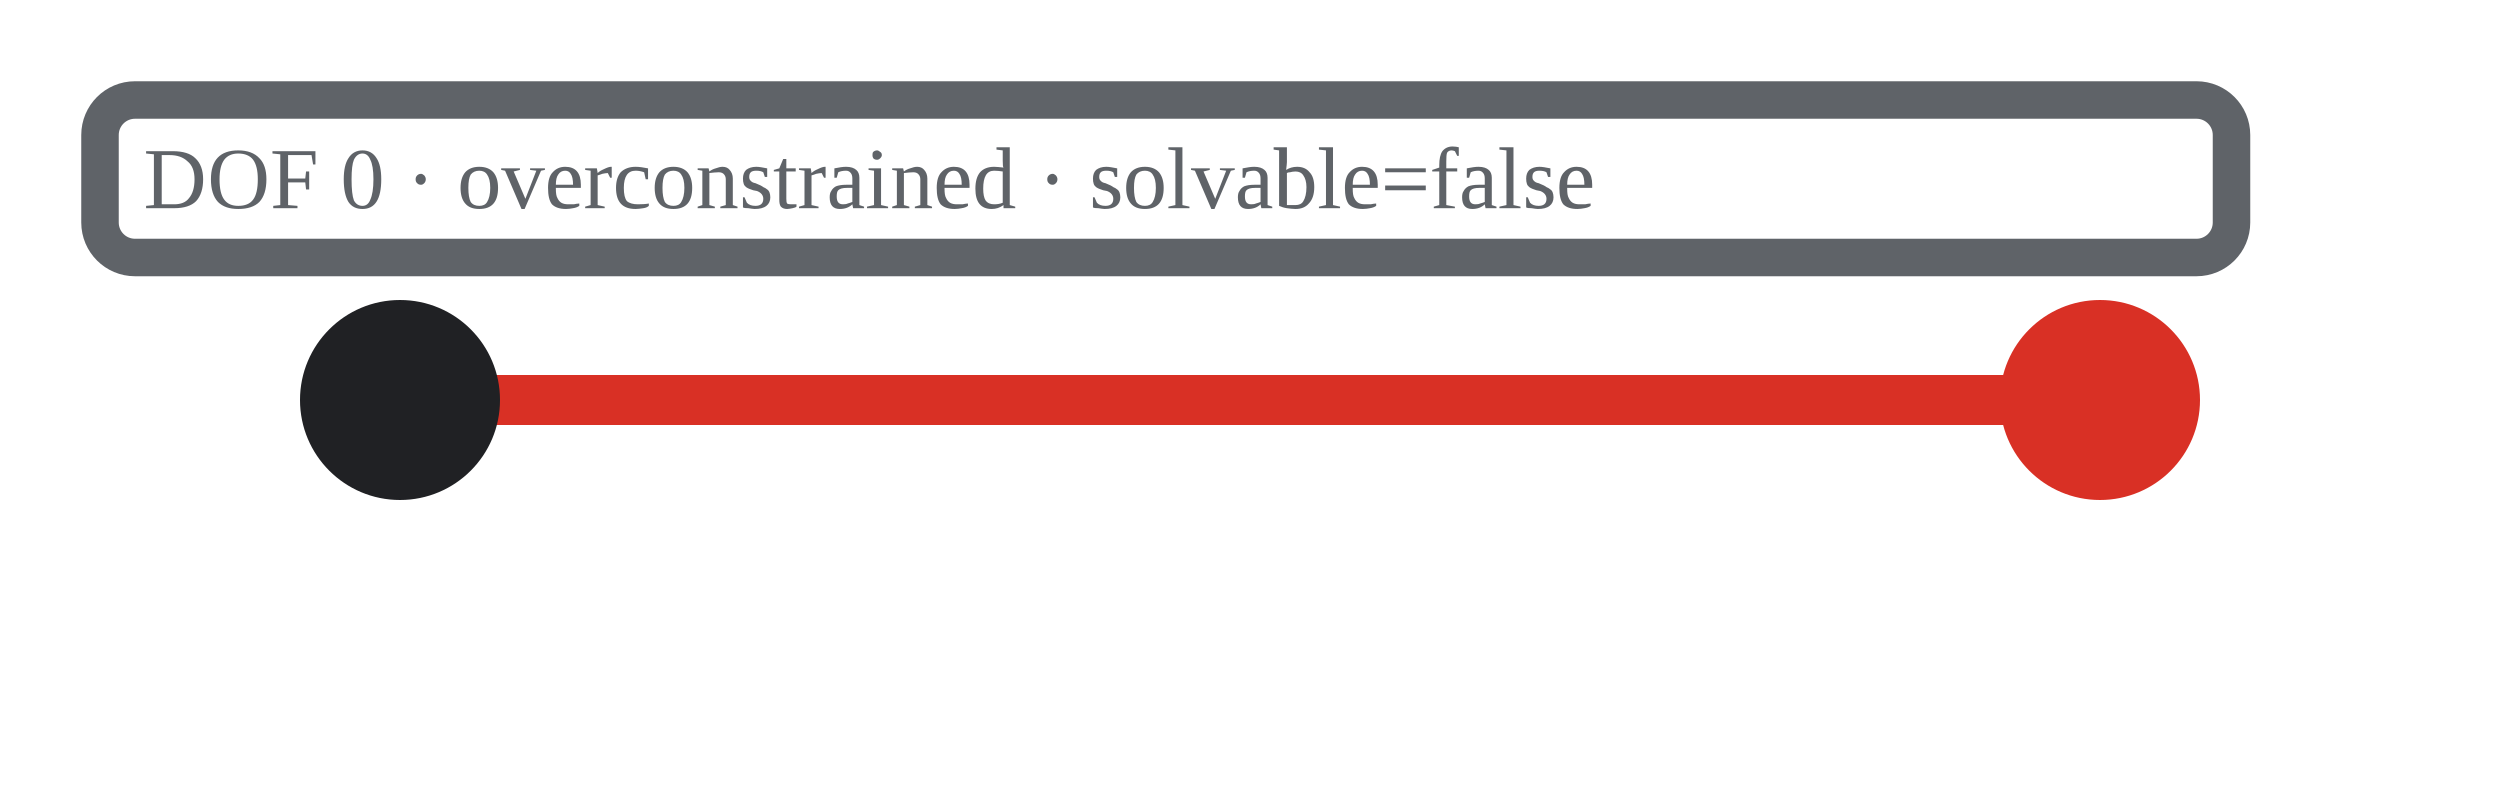
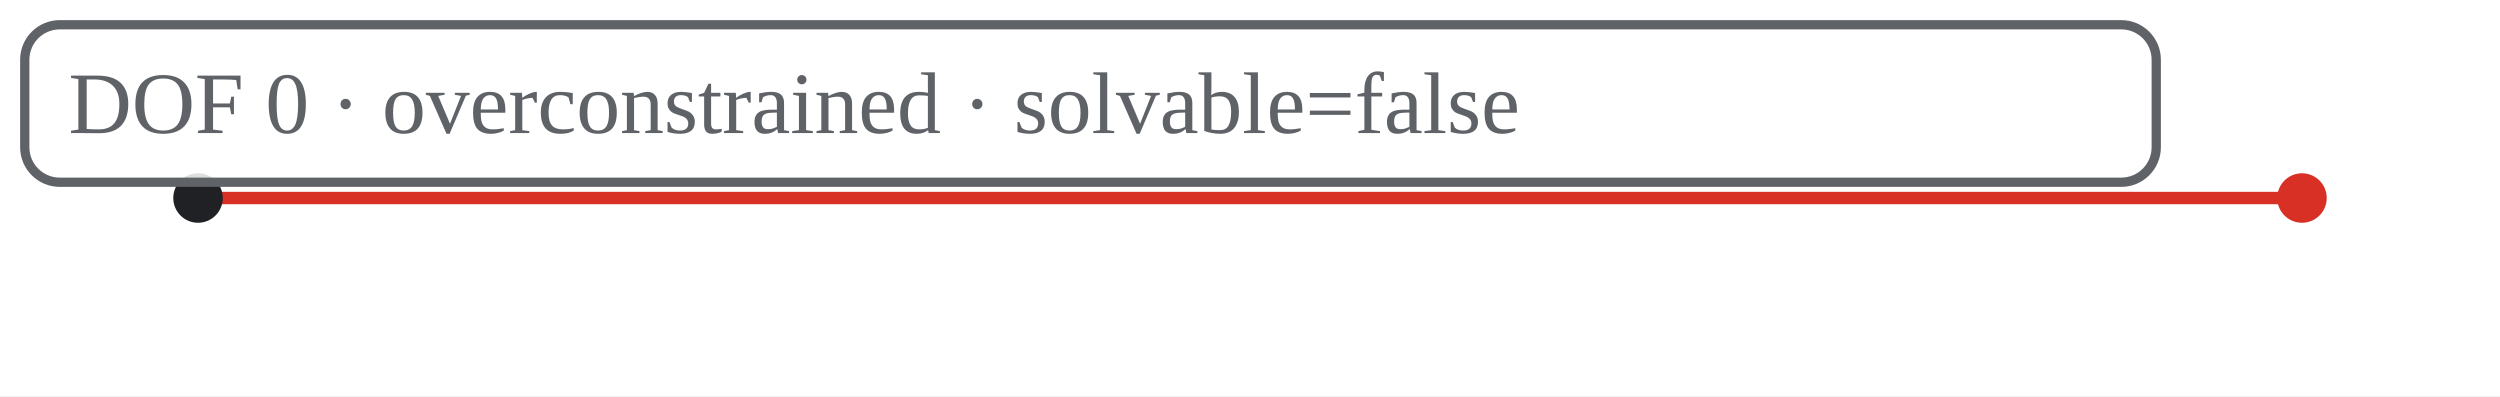
- <svg xmlns="http://www.w3.org/2000/svg" width="50" height="16" viewBox="0 0 50 16">
+ <svg xmlns="http://www.w3.org/2000/svg" width="520" height="82.376" viewBox="0 0 202 32">
  <rect width="100%" height="100%" fill="white" />
-   <line x1="8" y1="8" x2="42" y2="8" stroke="#d93025" stroke-width="1" />
-   <circle cx="8" cy="8" r="2" fill="#202124" />
-   <circle cx="42" cy="8" r="2" fill="#d93025" />
-   <rect x="2" y="2" width="42.63" height="3.15" rx="0.7" fill="white" fill-opacity="0.85" stroke="#5f6368" stroke-width="0.75" />
-   <text x="2.875" y="3.575" font-size="1.75" fill="#5f6368" dominant-baseline="central">DOF 0 · overconstrained · solvable=false</text>
+   <line x1="16" y1="16" x2="186" y2="16" stroke="#d93025" stroke-width="1" />
+   <circle cx="16" cy="16" r="2" fill="#202124" />
+   <circle cx="186" cy="16" r="2" fill="#d93025" />
+   <rect x="2" y="2" width="172.225" height="12.726" rx="2.828" fill="white" fill-opacity="0.85" stroke="#5f6368" stroke-width="0.75" />
+   <text x="5.535" y="8.363" font-size="7.07" fill="#5f6368" dominant-baseline="central">DOF 0 · overconstrained · solvable=false</text>
</svg>
